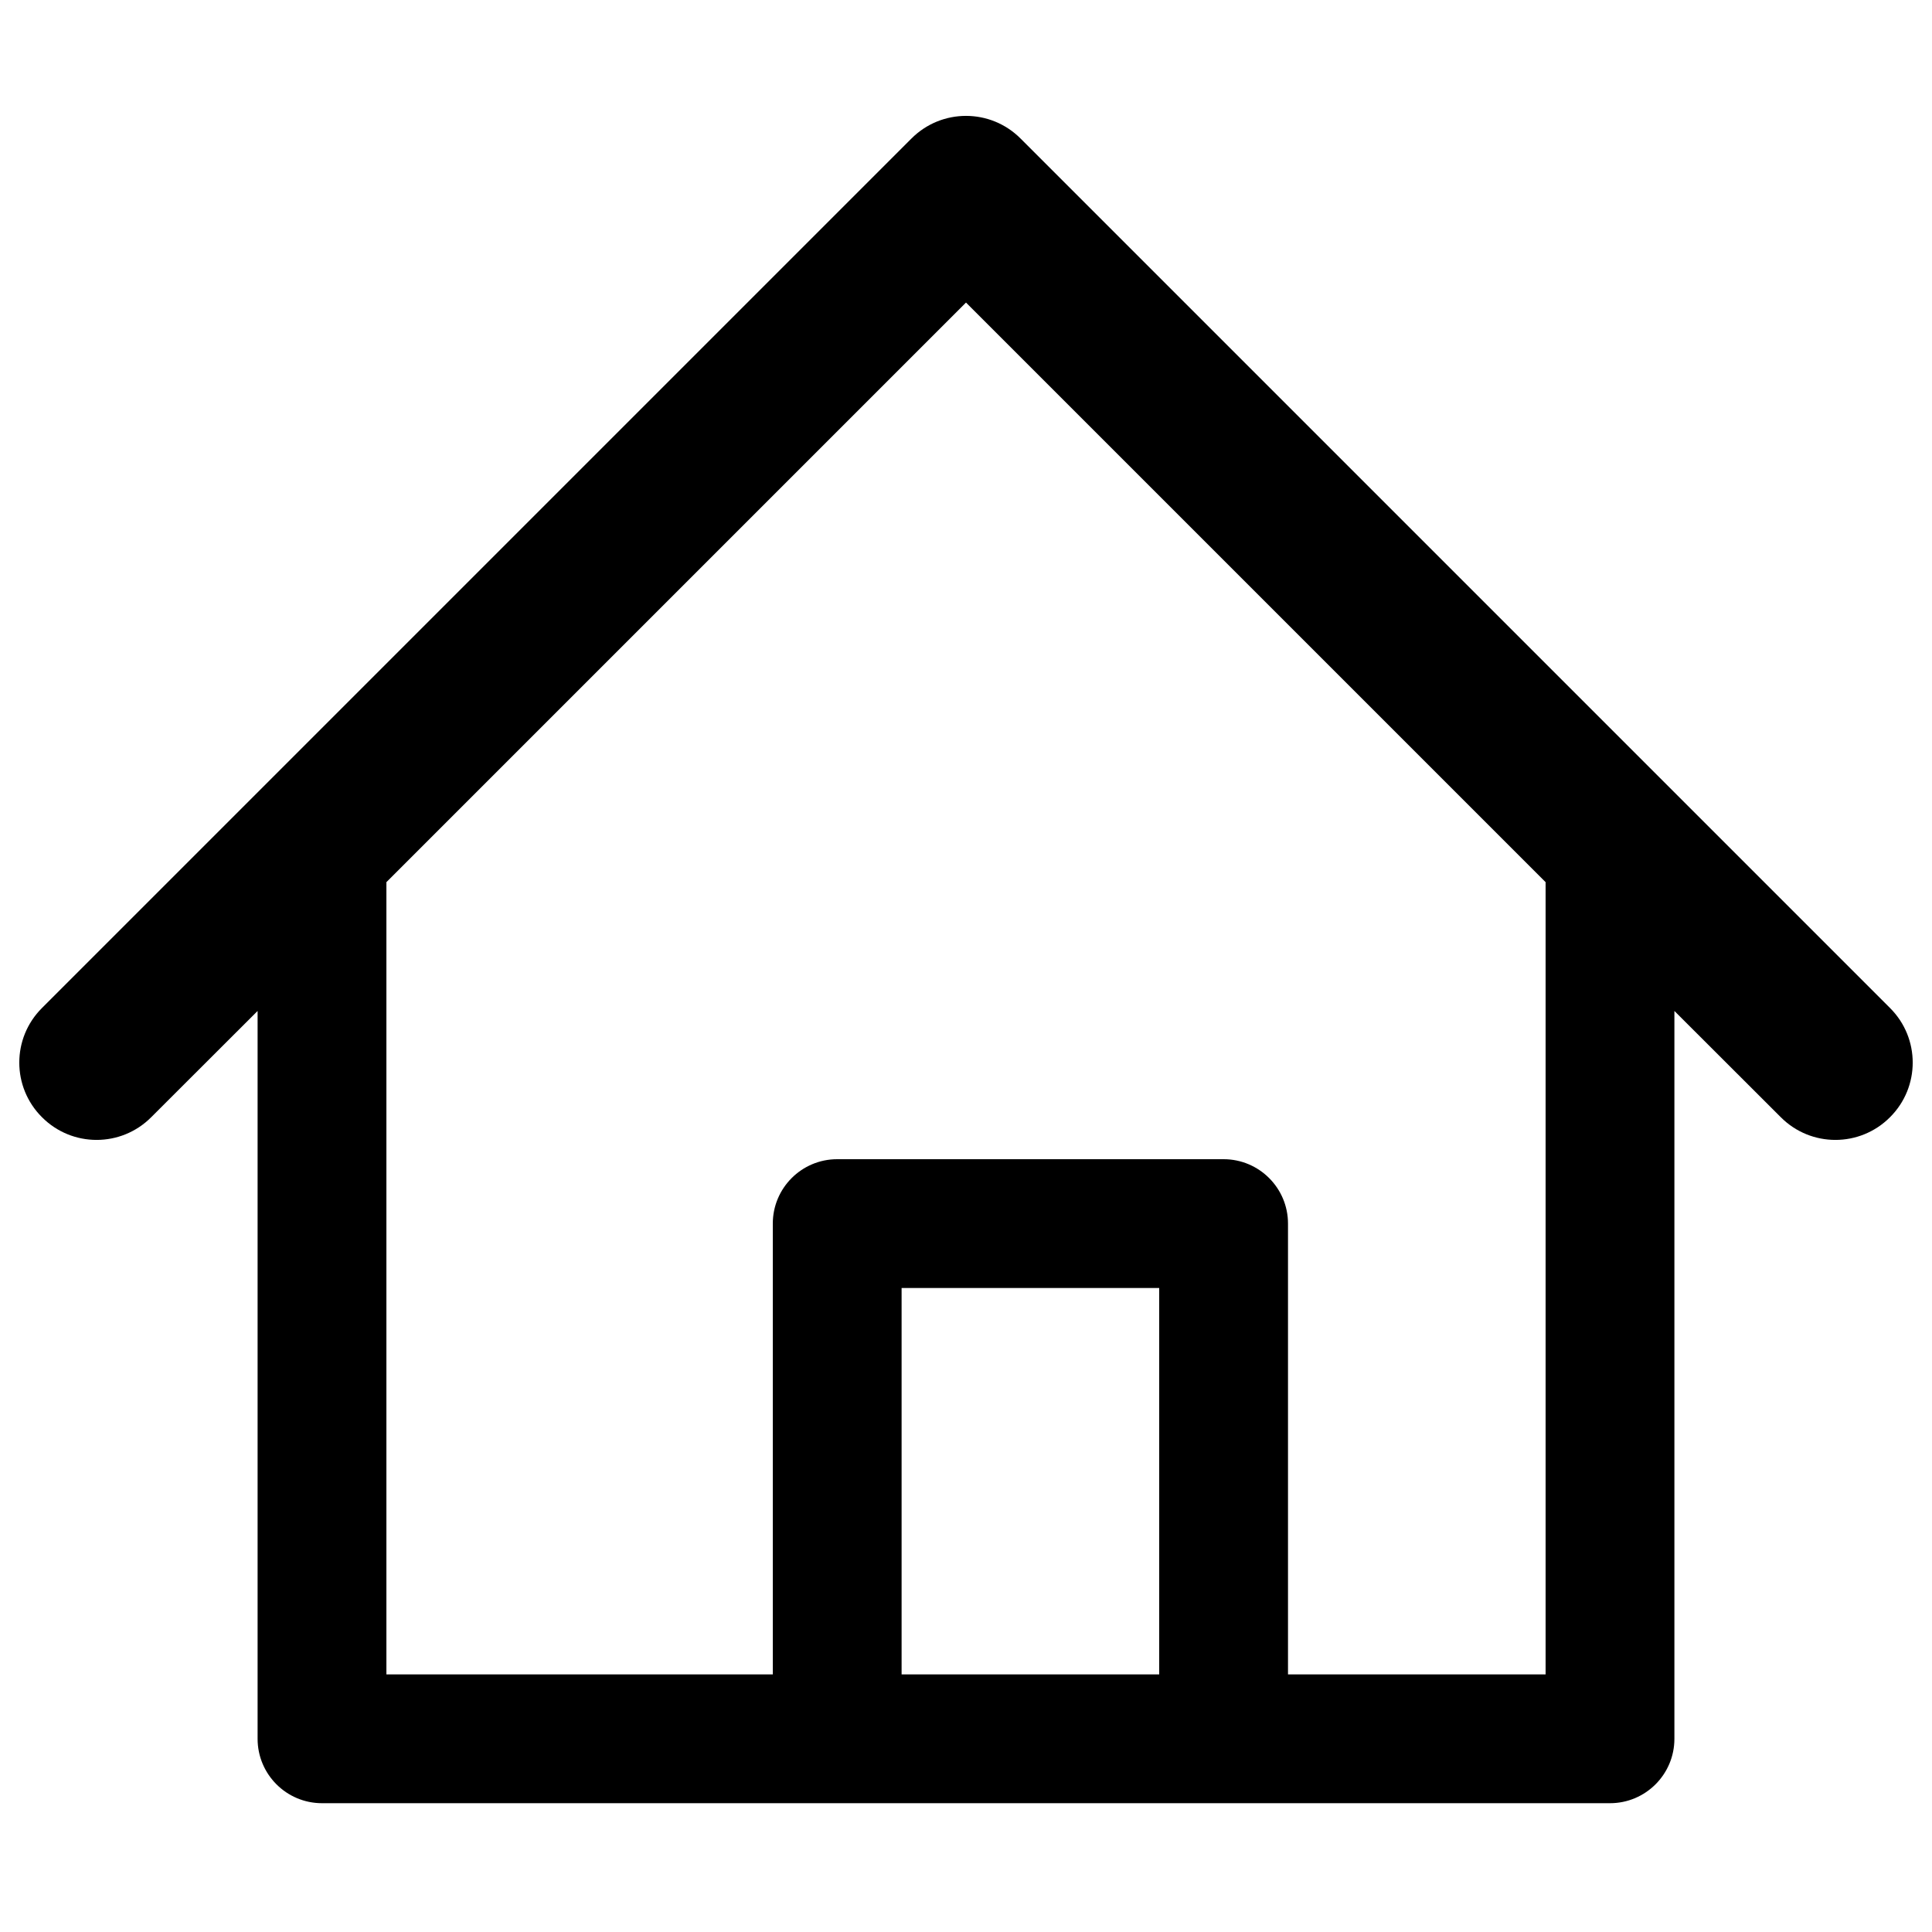
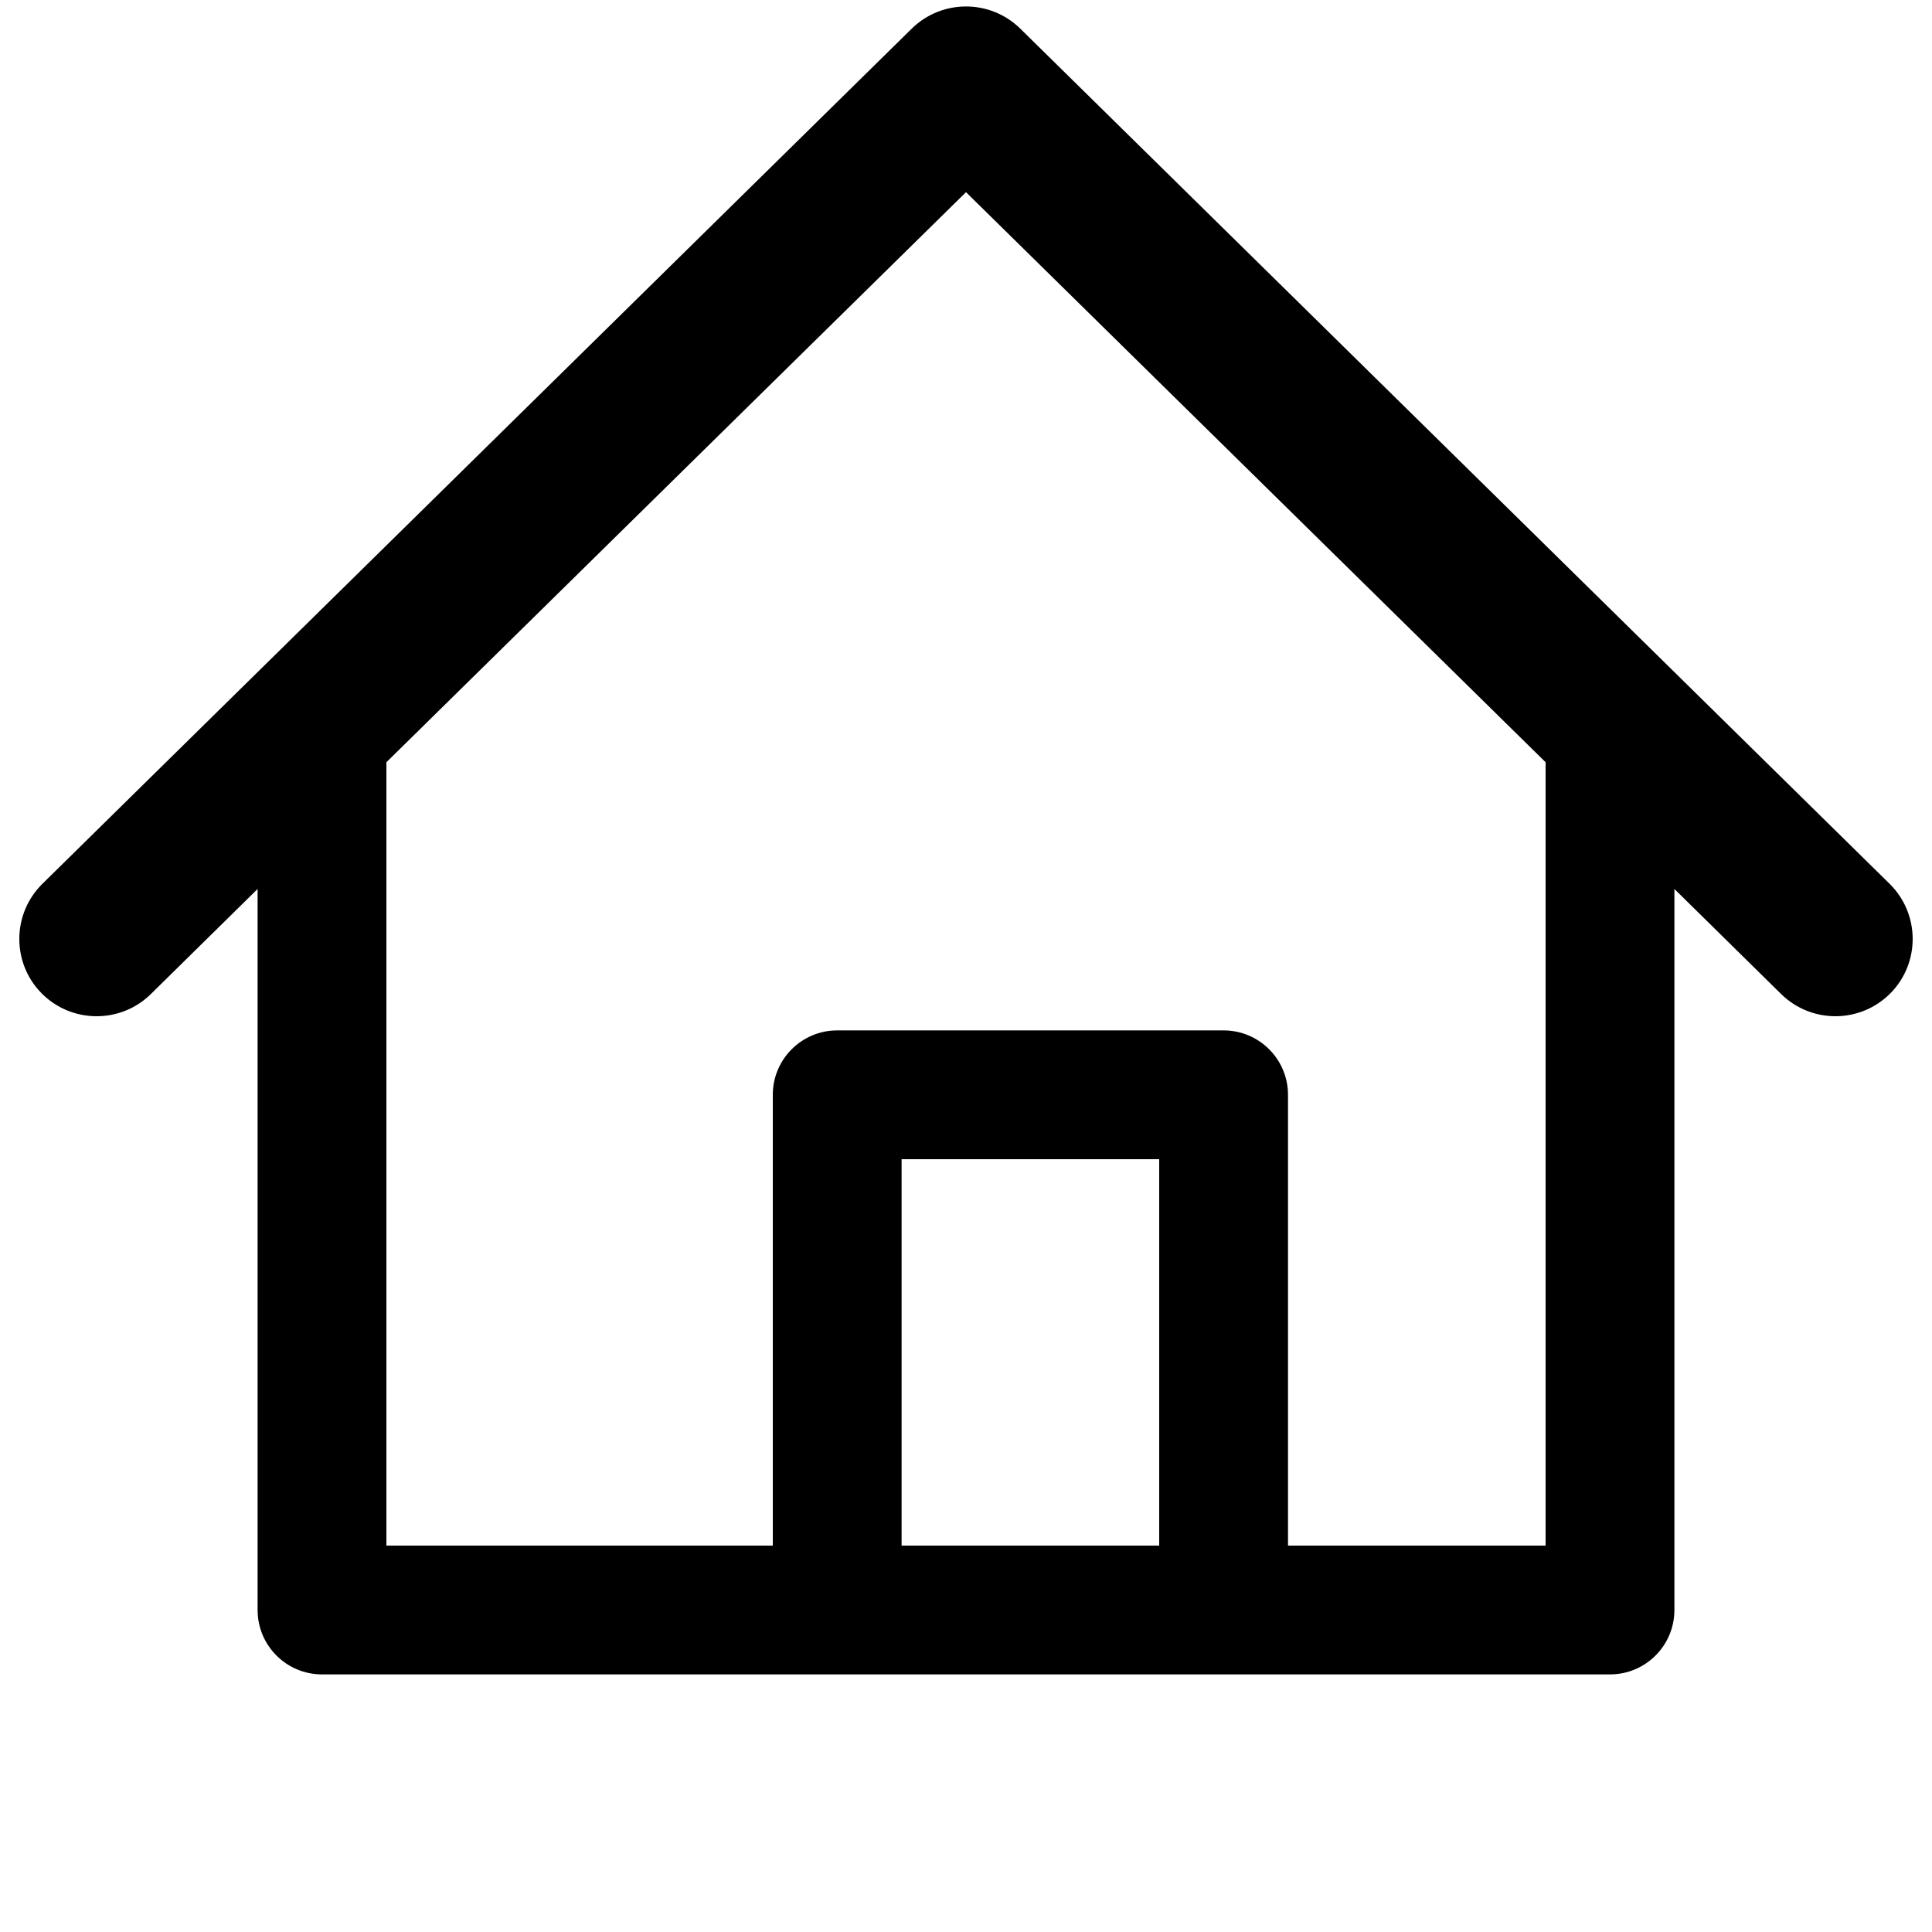
<svg xmlns="http://www.w3.org/2000/svg" width="15" height="15" fill="none">
-   <path fill-rule="evenodd" clip-rule="evenodd" d="M7.076 1.076C7.31 0.841 7.69 0.841 7.924 1.076L14.674 7.826C14.909 8.06 14.909 8.44 14.674 8.674C14.44 8.909 14.06 8.909 13.826 8.674L13 7.849V13.5C13 13.776 12.776 14 12.5 14H2.5C2.224 14 2 13.776 2 13.5V7.849L1.174 8.674C0.94 8.909 0.56 8.909 0.326 8.674C0.091 8.44 0.091 8.06 0.326 7.826L7.076 1.076ZM7.5 2.349L12 6.849V13H10V9.5C10 9.224 9.776 9 9.5 9H6.5C6.224 9 6 9.224 6 9.5V13H3V6.849L7.5 2.349ZM7 13H9V10H7V13Z" fill="currentColor" />
+   <path fill-rule="evenodd" clip-rule="evenodd" d="M7.079 0.222C7.313 -0.007 7.687 -0.007 7.921 0.222L14.671 6.862C14.907 7.095 14.91 7.475 14.678 7.711C14.445 7.947 14.066 7.95 13.829 7.718L13 6.902V12.5C13 12.776 12.776 13 12.5 13H2.5C2.224 13 2 12.776 2 12.5V6.902L1.171 7.718C0.935 7.95 0.555 7.947 0.322 7.711C0.09 7.475 0.093 7.095 0.329 6.862L7.079 0.222ZM7.5 1.492L12 5.918V12H10V8.5C10 8.224 9.776 8 9.5 8H6.5C6.224 8 6 8.224 6 8.5V12H3V5.918L7.5 1.492ZM7 12H9V9H7V12Z" fill="currentColor" />
</svg>
